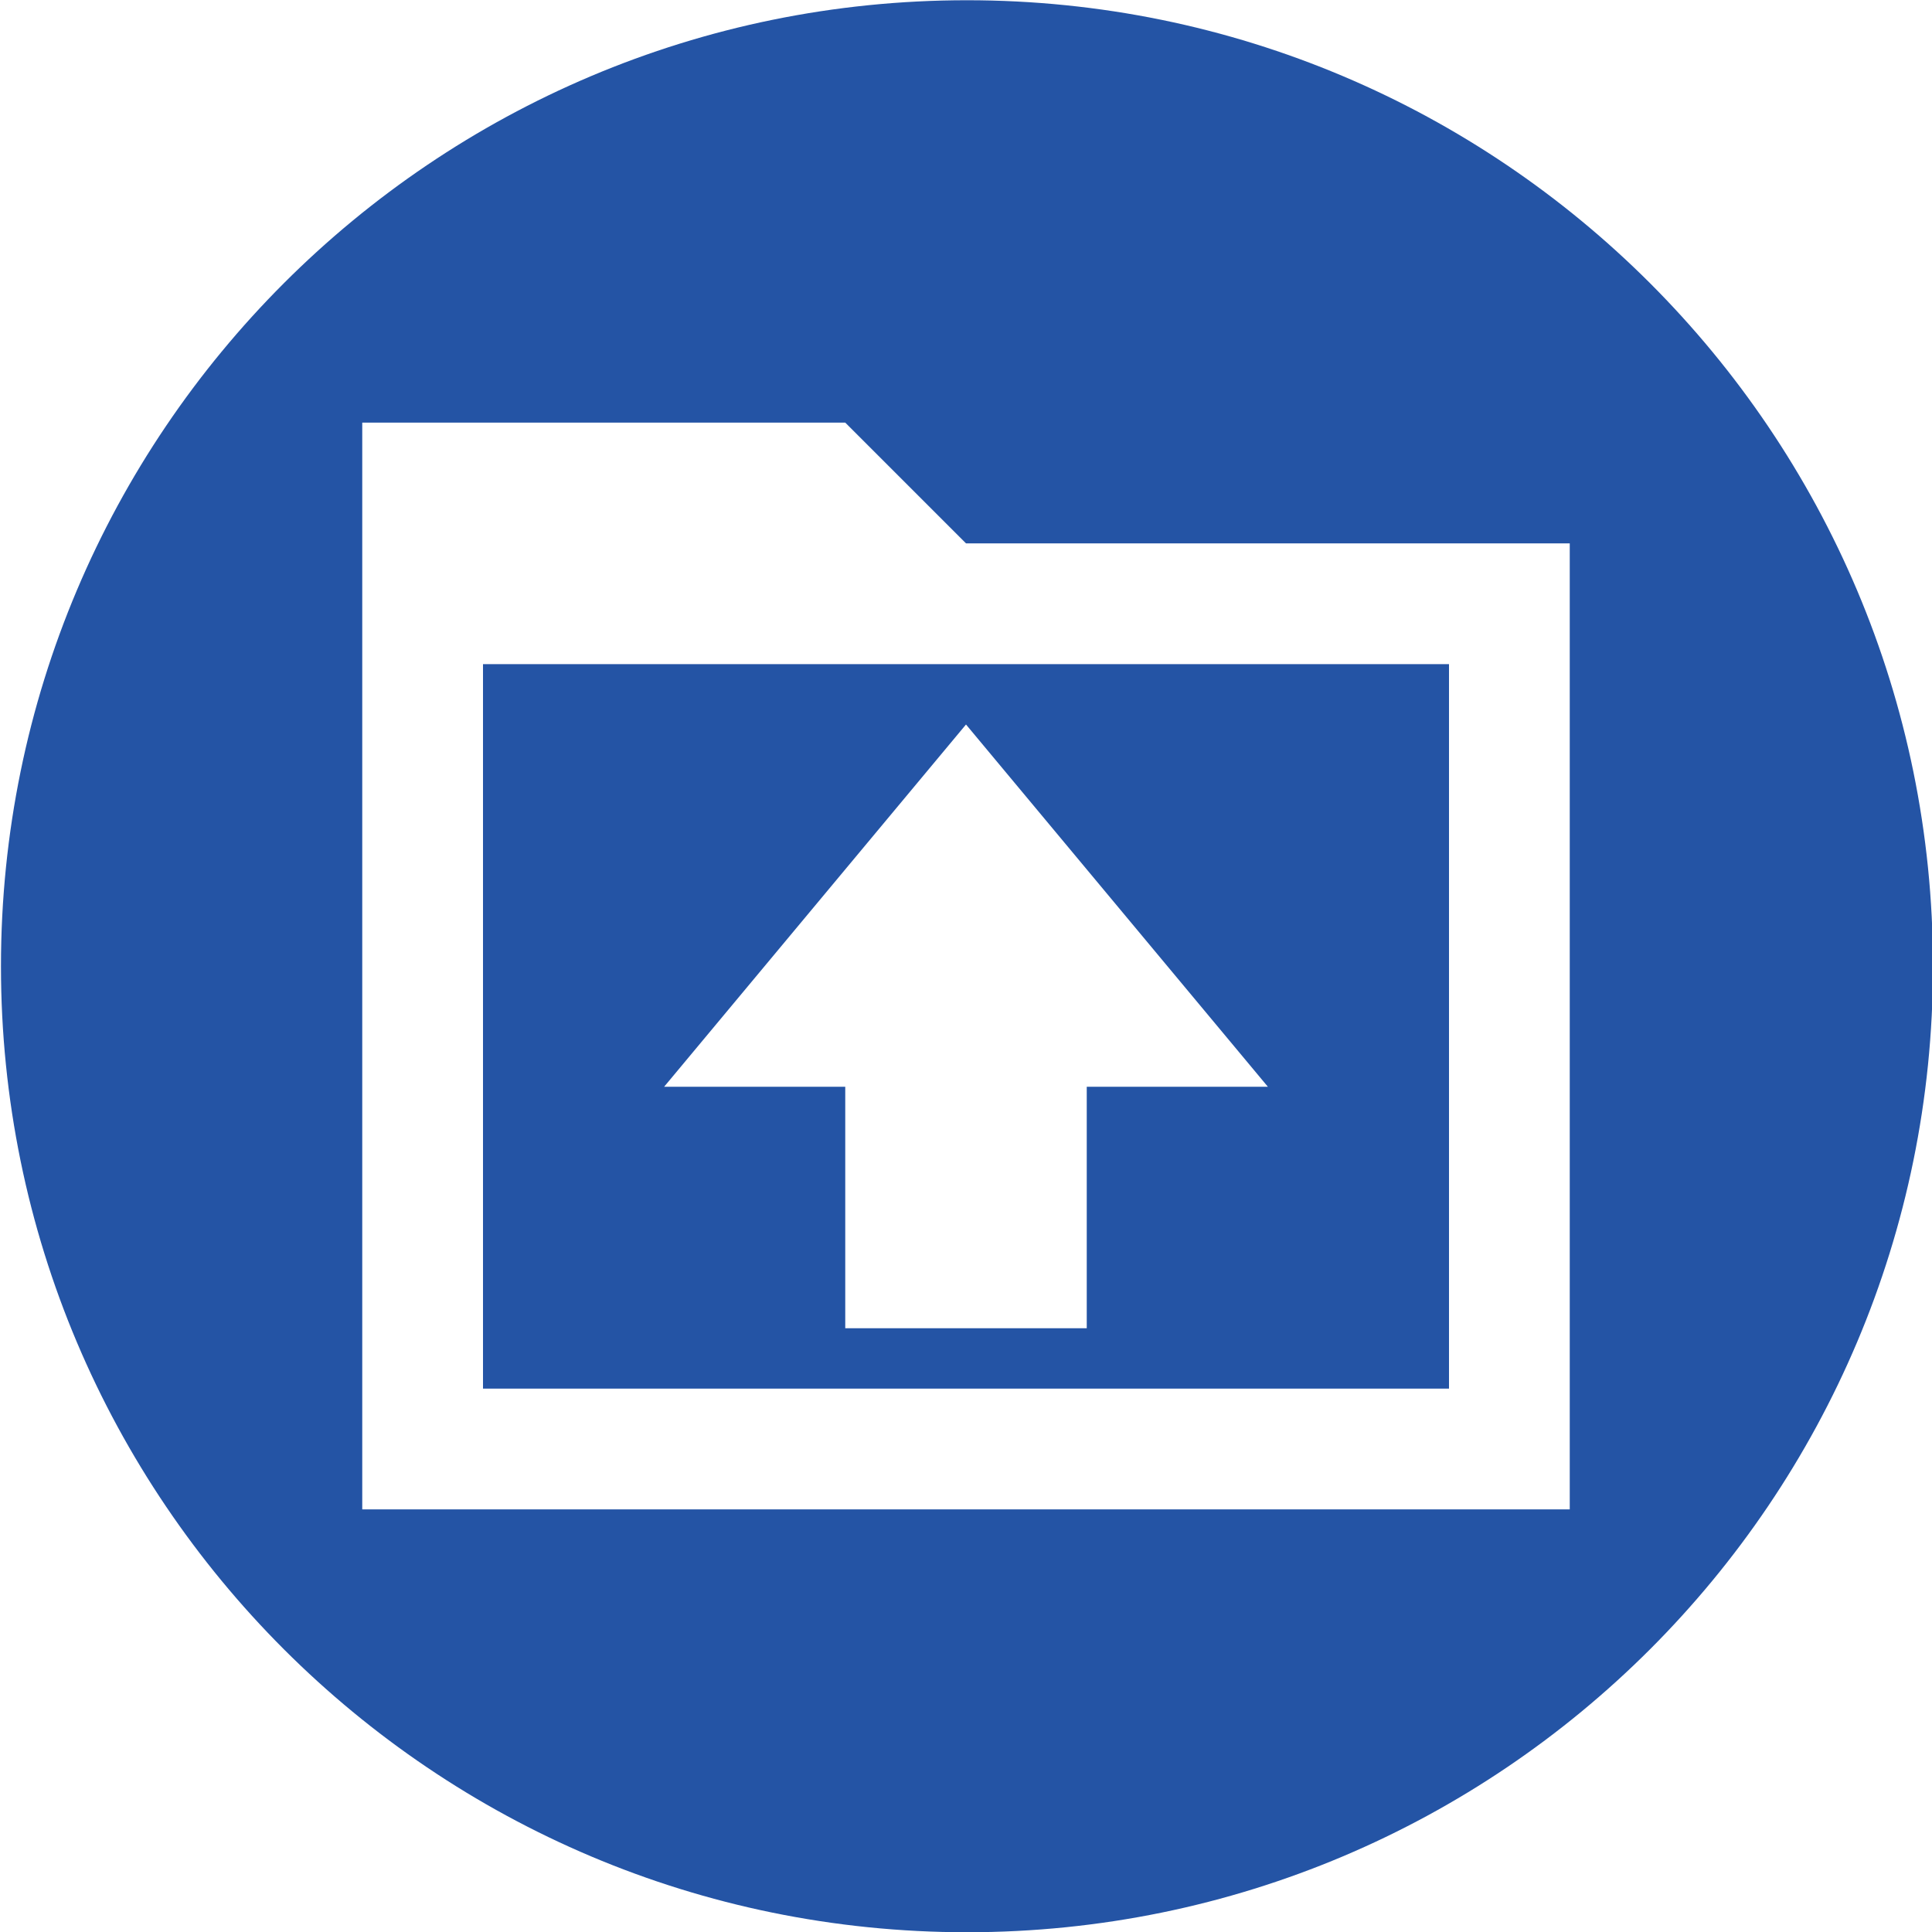
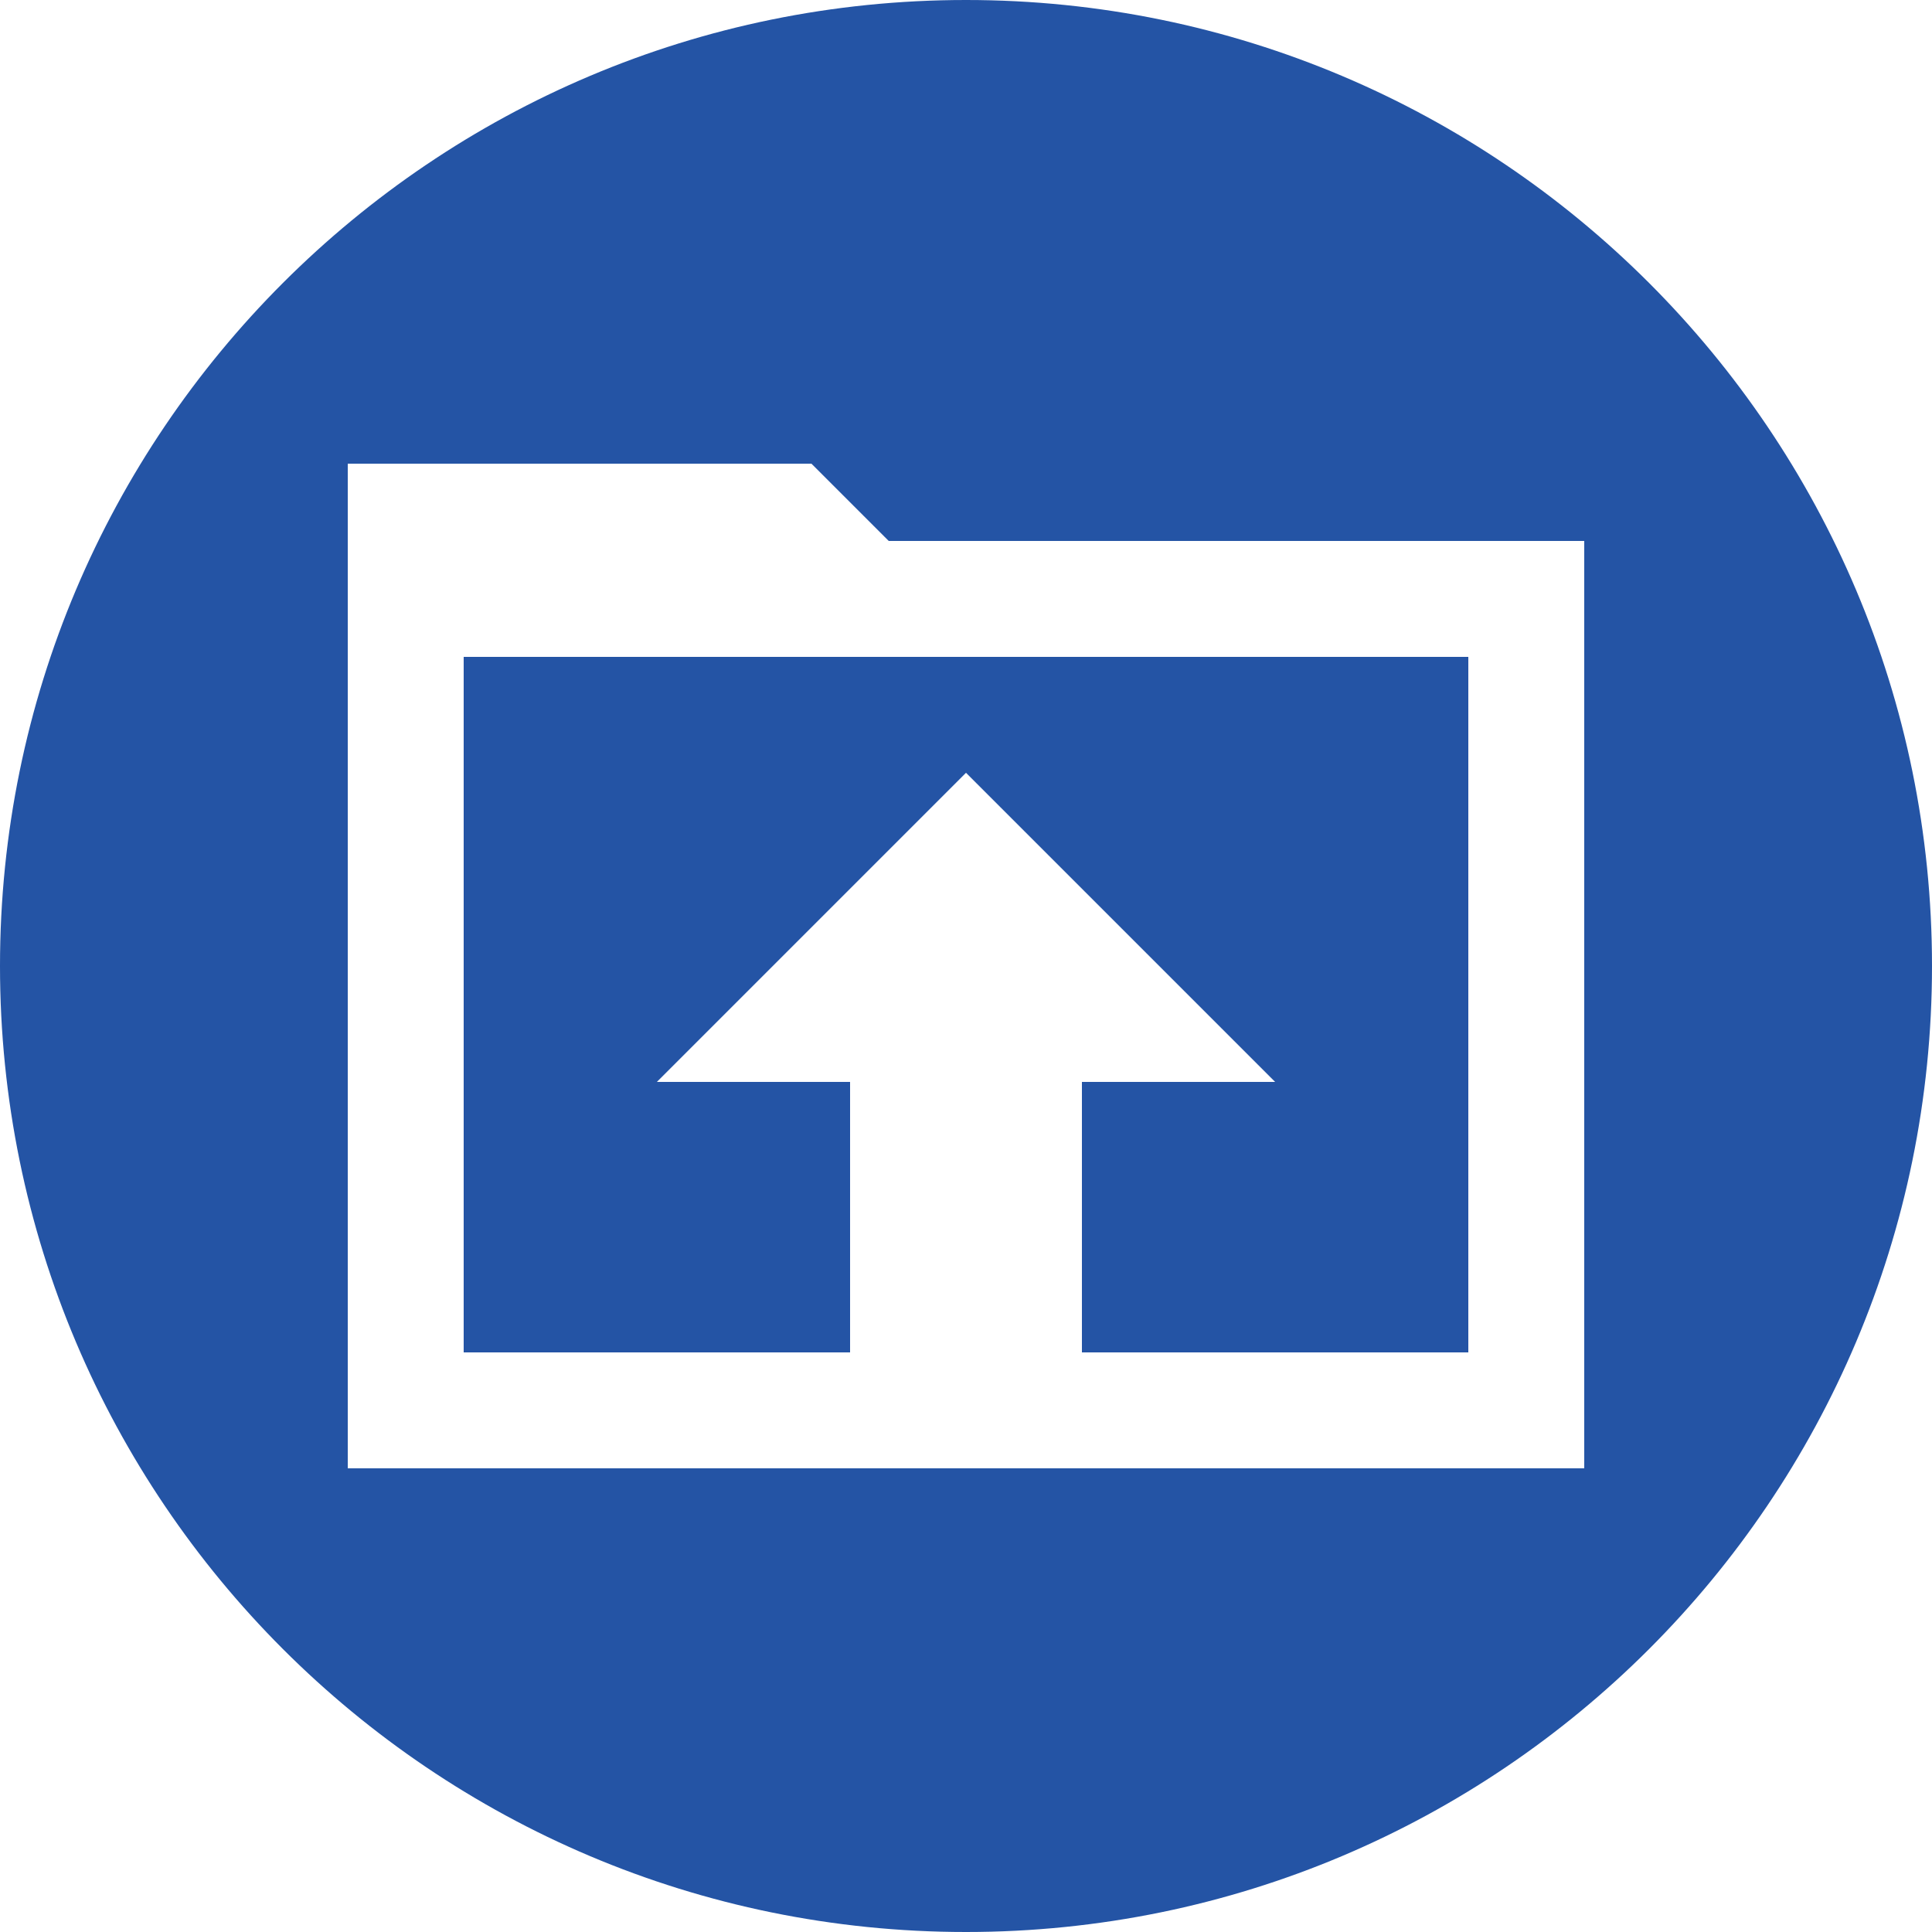
- <svg xmlns="http://www.w3.org/2000/svg" width="32" height="32" viewBox="0 0 32 32">
+ <svg xmlns="http://www.w3.org/2000/svg" width="50" height="50" viewBox="0 0 50 50">
  <path fill="none" d="M0 0h24v24H0V0z" />
-   <path fill="#2454a5" d="M 16.016 0.004 A 16 16 0 0 0 0.016 16.004 A 16 16 0 0 0 16.016 32.004 A 16 16 0 0 0 32.016 16.004 A 16 16 0 0 0 16.016 0.004 z M 6 7 L 14 7 L 16 9 L 26 9 L 26 25 L 6 25 L 6 7 z M 8 11 L 8 23 L 24 23 L 24 11 L 8 11 z M 16 12 L 21 18 L 18 18 L 18 22 L 14 22 L 14 18 L 11 18 L 16 12 z " />
+   <path fill="#2454a5" d="M 25,0 C 11.193,0 0,11.193 0,25 0,38.807 11.193,50 25,50 38.807,50 50,38.807 50,25 50,11.193 38.807,0 25,0 Z M 9,12 h 12 l 2,2 H 41 V 38 H 9 Z m 3,5 V 35 H 38 V 17 Z m 13,3 8,8 h -5 v 7 h -6 v -7 h -5 z" />
</svg>
